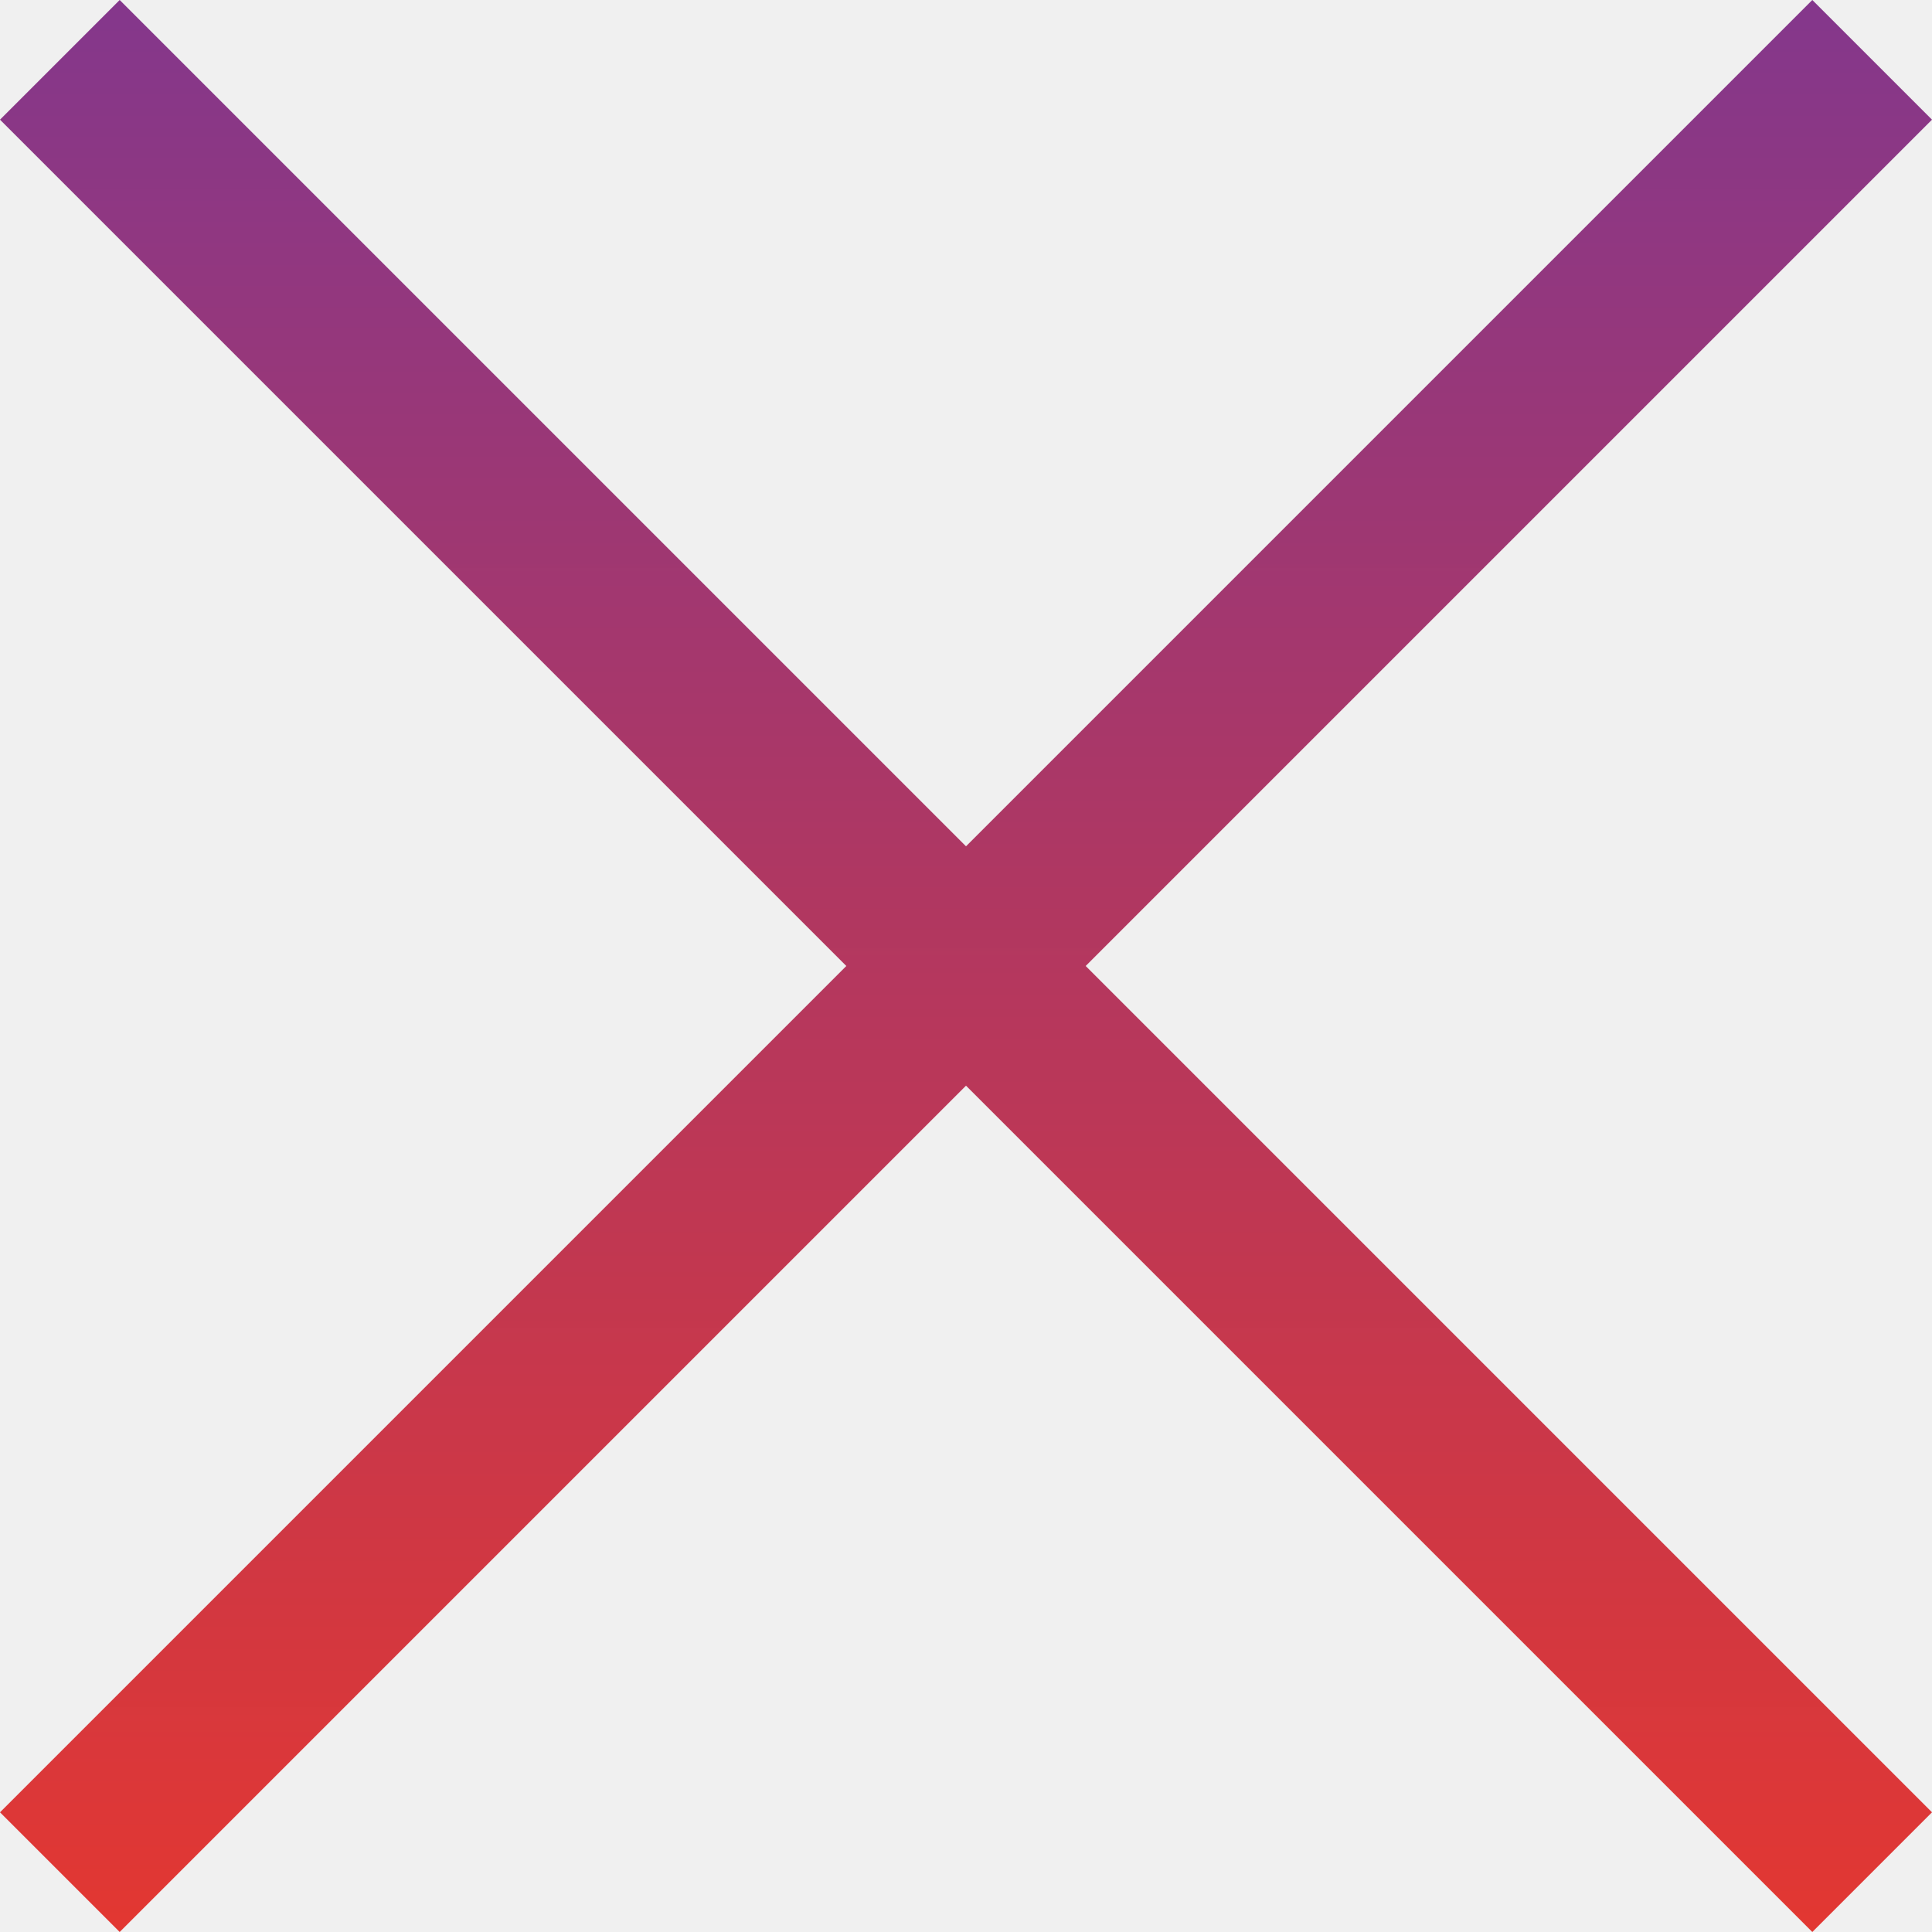
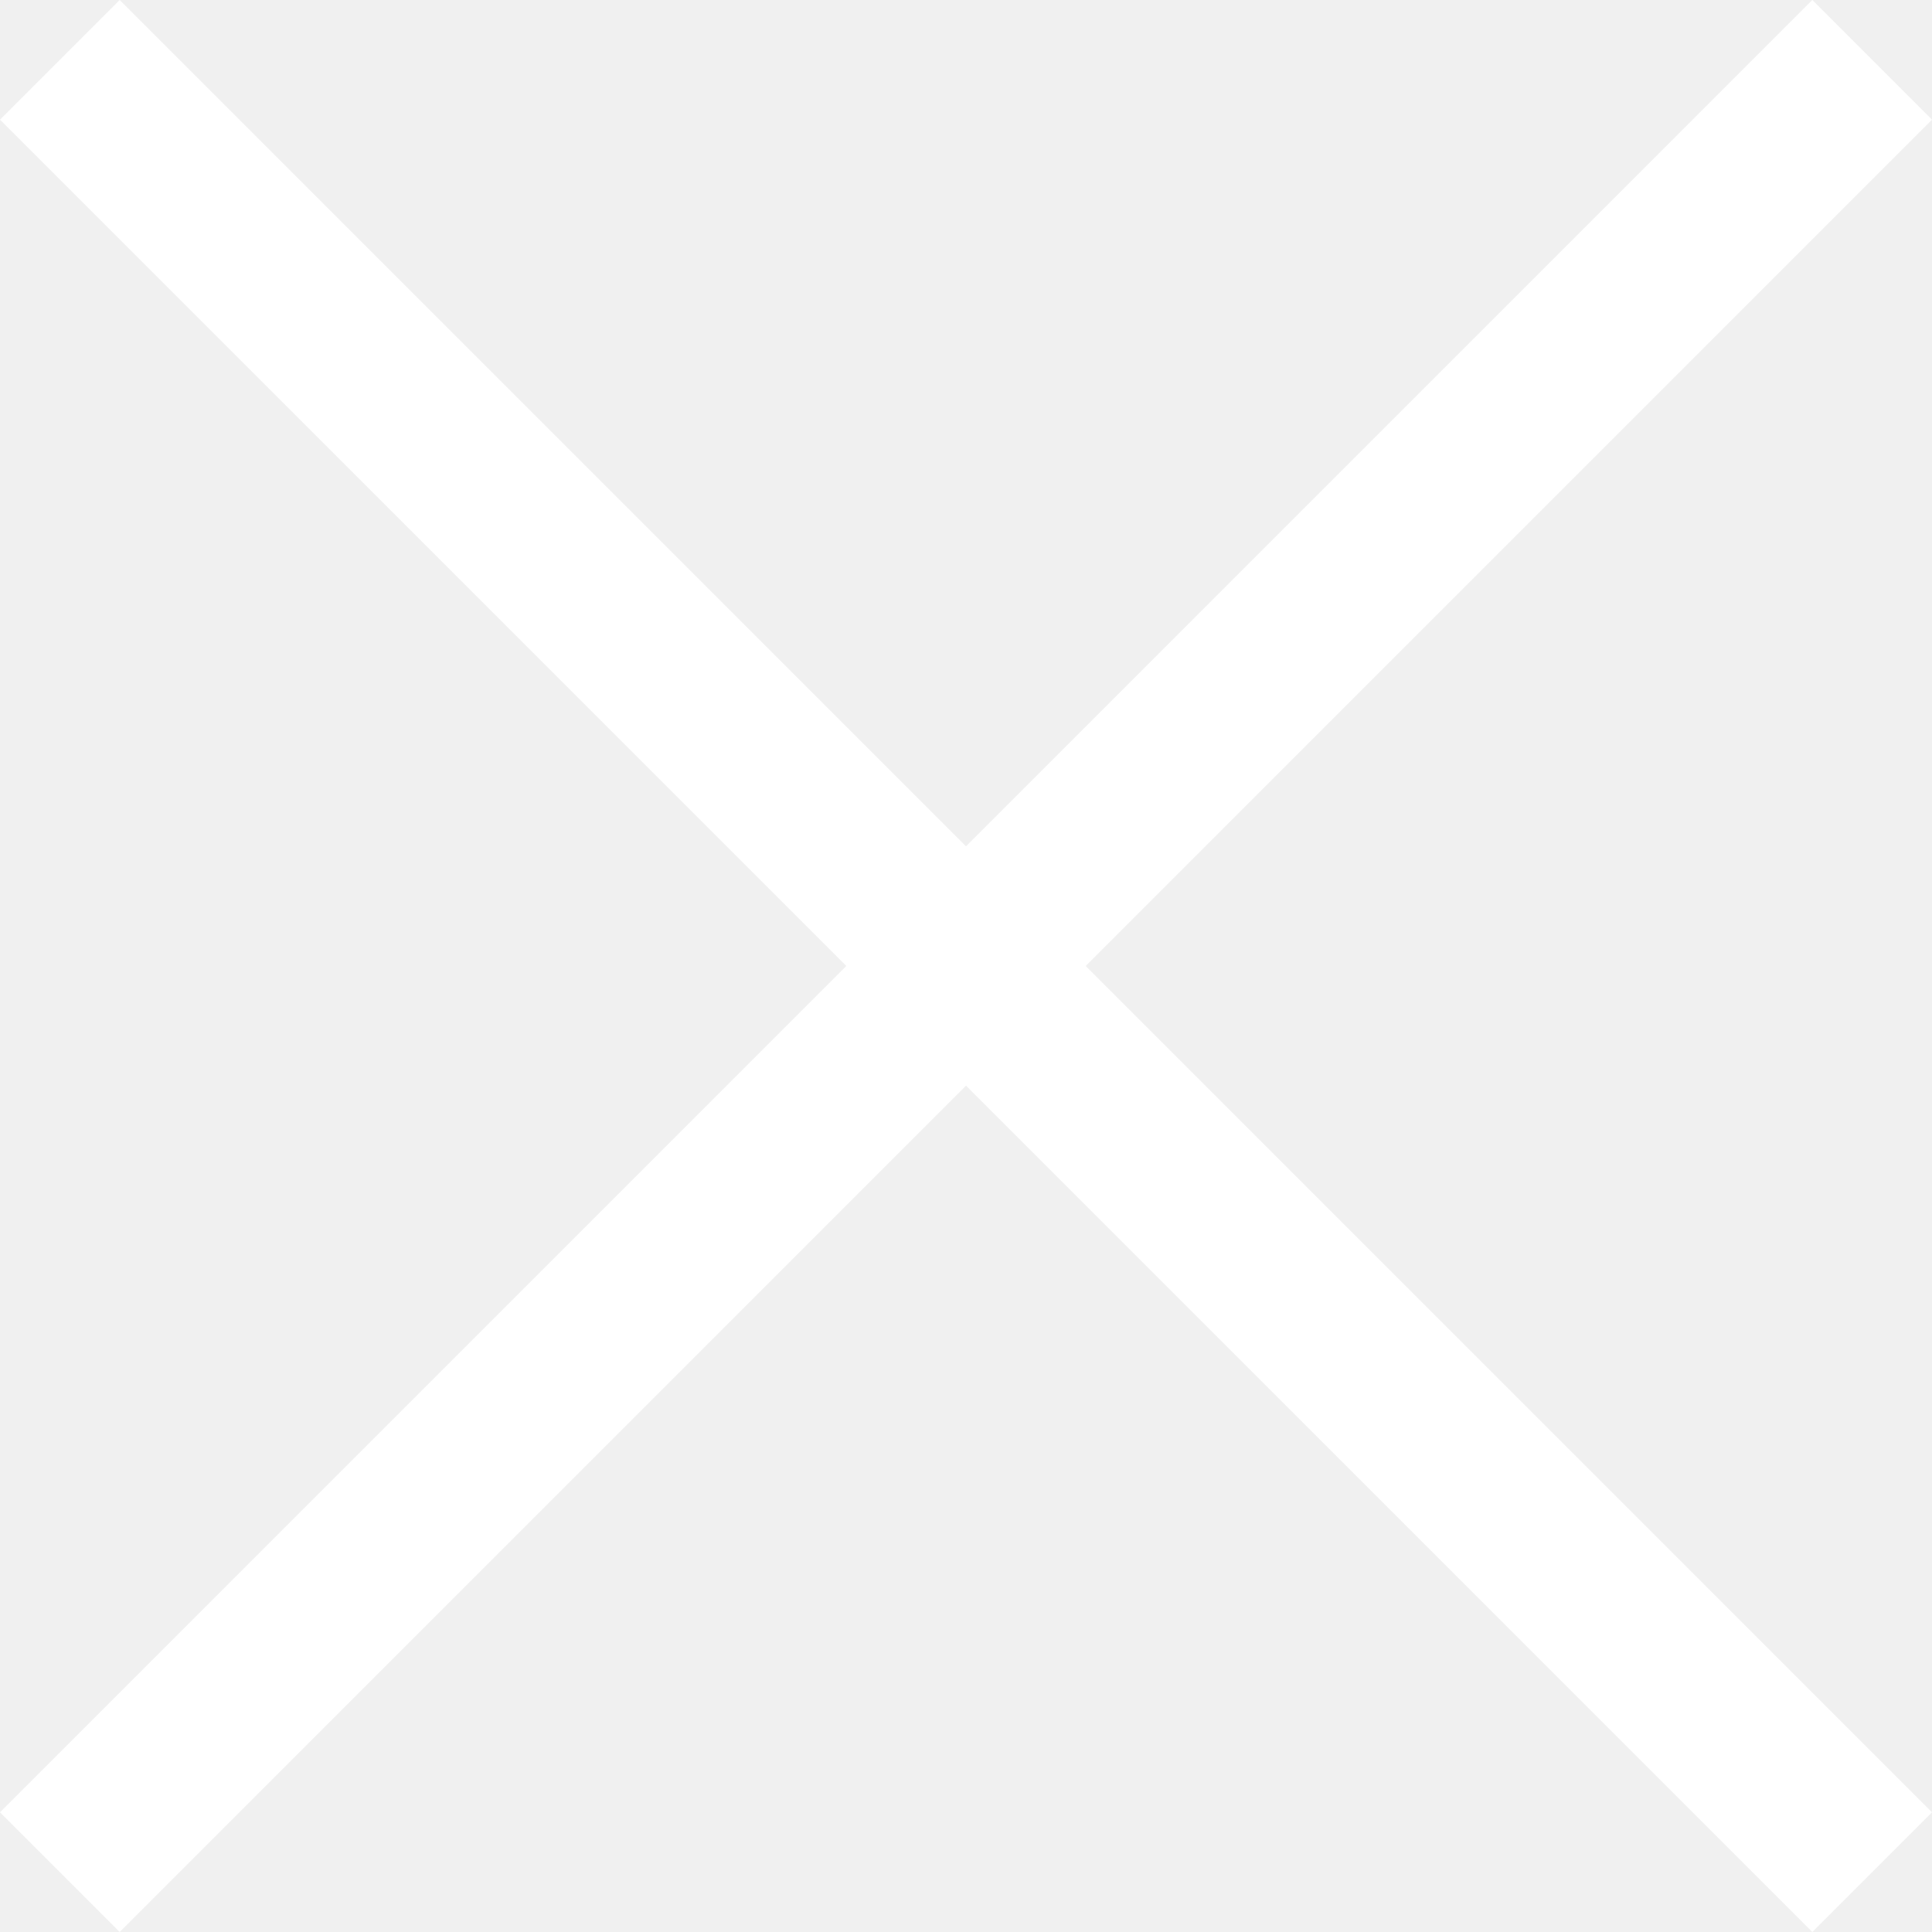
<svg xmlns="http://www.w3.org/2000/svg" version="1.1" id="Capa_1" x="0px" y="0px" viewBox="0 0 22.6 22.6" style="enable-background:new 0 0 22.6 22.6;" xml:space="preserve">
  <style type="text/css">
- 	.st0{fill:url(#SVGID_1_);}
+ 	.st0{fill:#FFFFFF;}
</style>
-   <linearGradient id="SVGID_1_" gradientUnits="userSpaceOnUse" x1="11.31" y1="-2.014160e-03" x2="11.31" y2="22.626">
-     <stop offset="0" style="stop-color:#84378C" />
-     <stop offset="1" style="stop-color:#E2332D;stop-opacity:0.98" />
-   </linearGradient>
  <polygon class="st0" points="22.6,21.2 12.7,11.3 12.7,11.3 12.7,11.3 22.6,1.4 21.2,0 11.3,9.9 1.4,0 0,1.4 9.9,11.3 9.9,11.3   9.9,11.3 0,21.2 1.4,22.6 11.3,12.7 11.3,12.7 11.3,12.7 21.2,22.6 " />
</svg>
